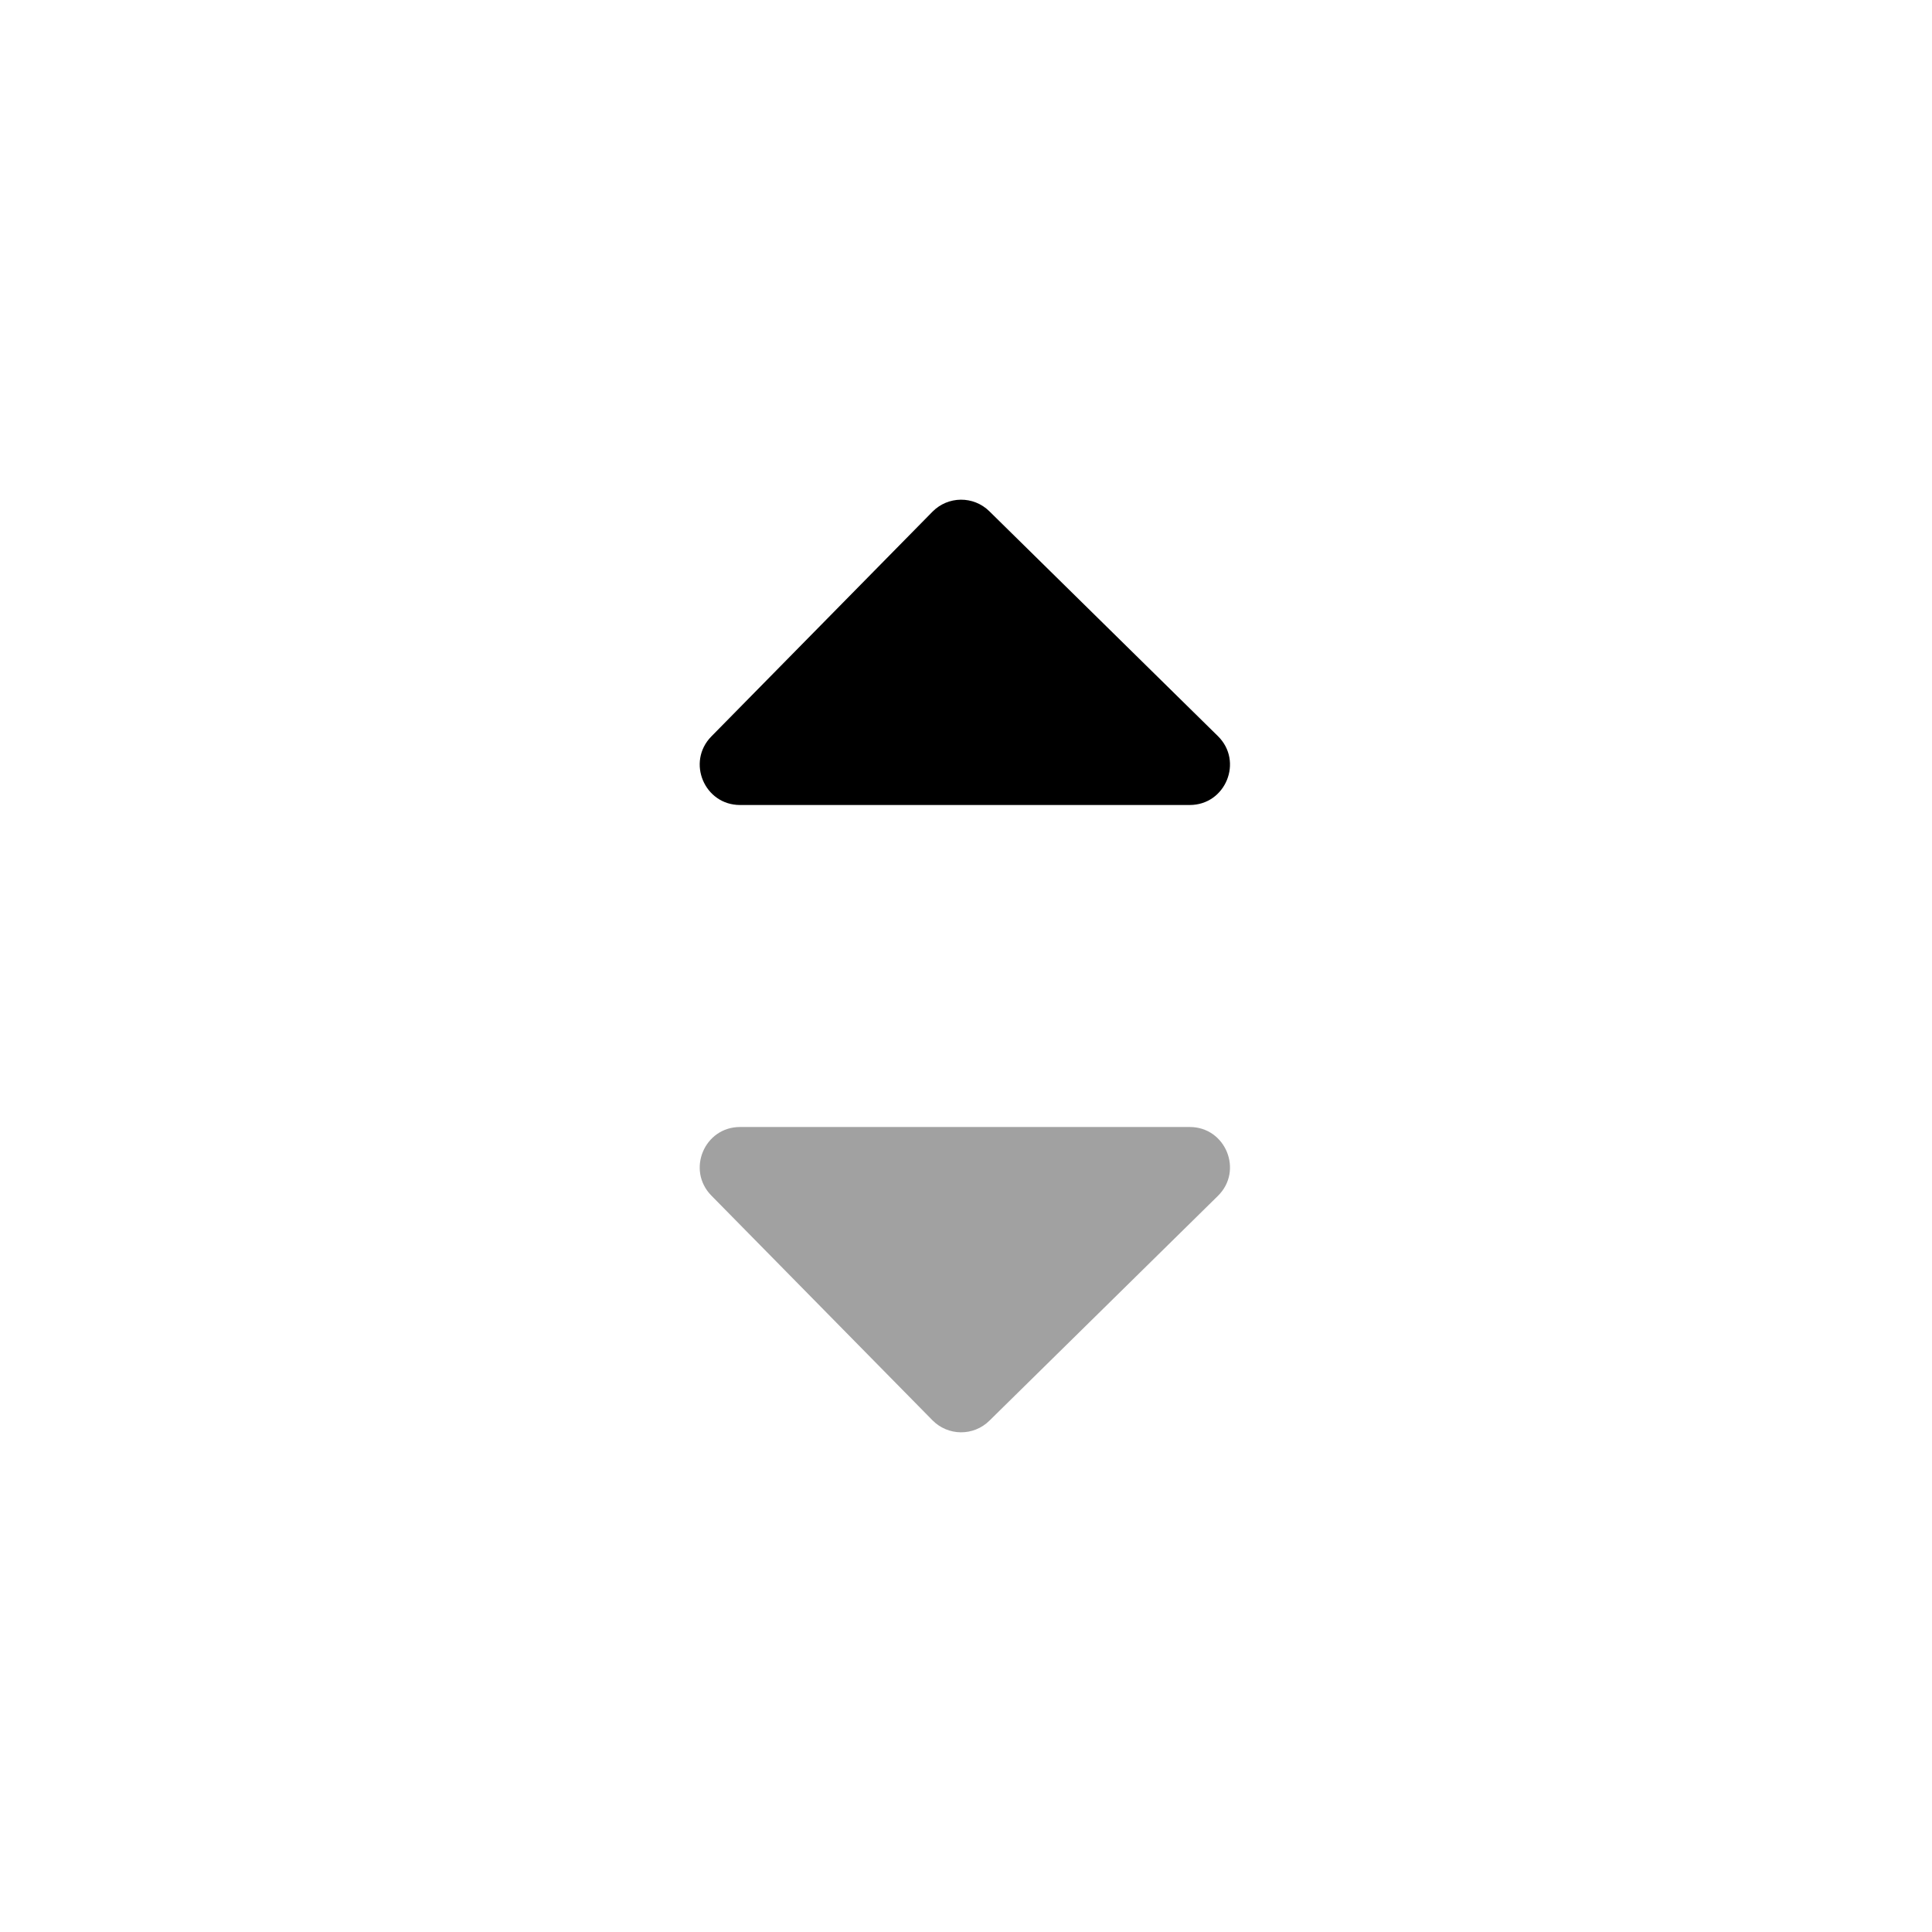
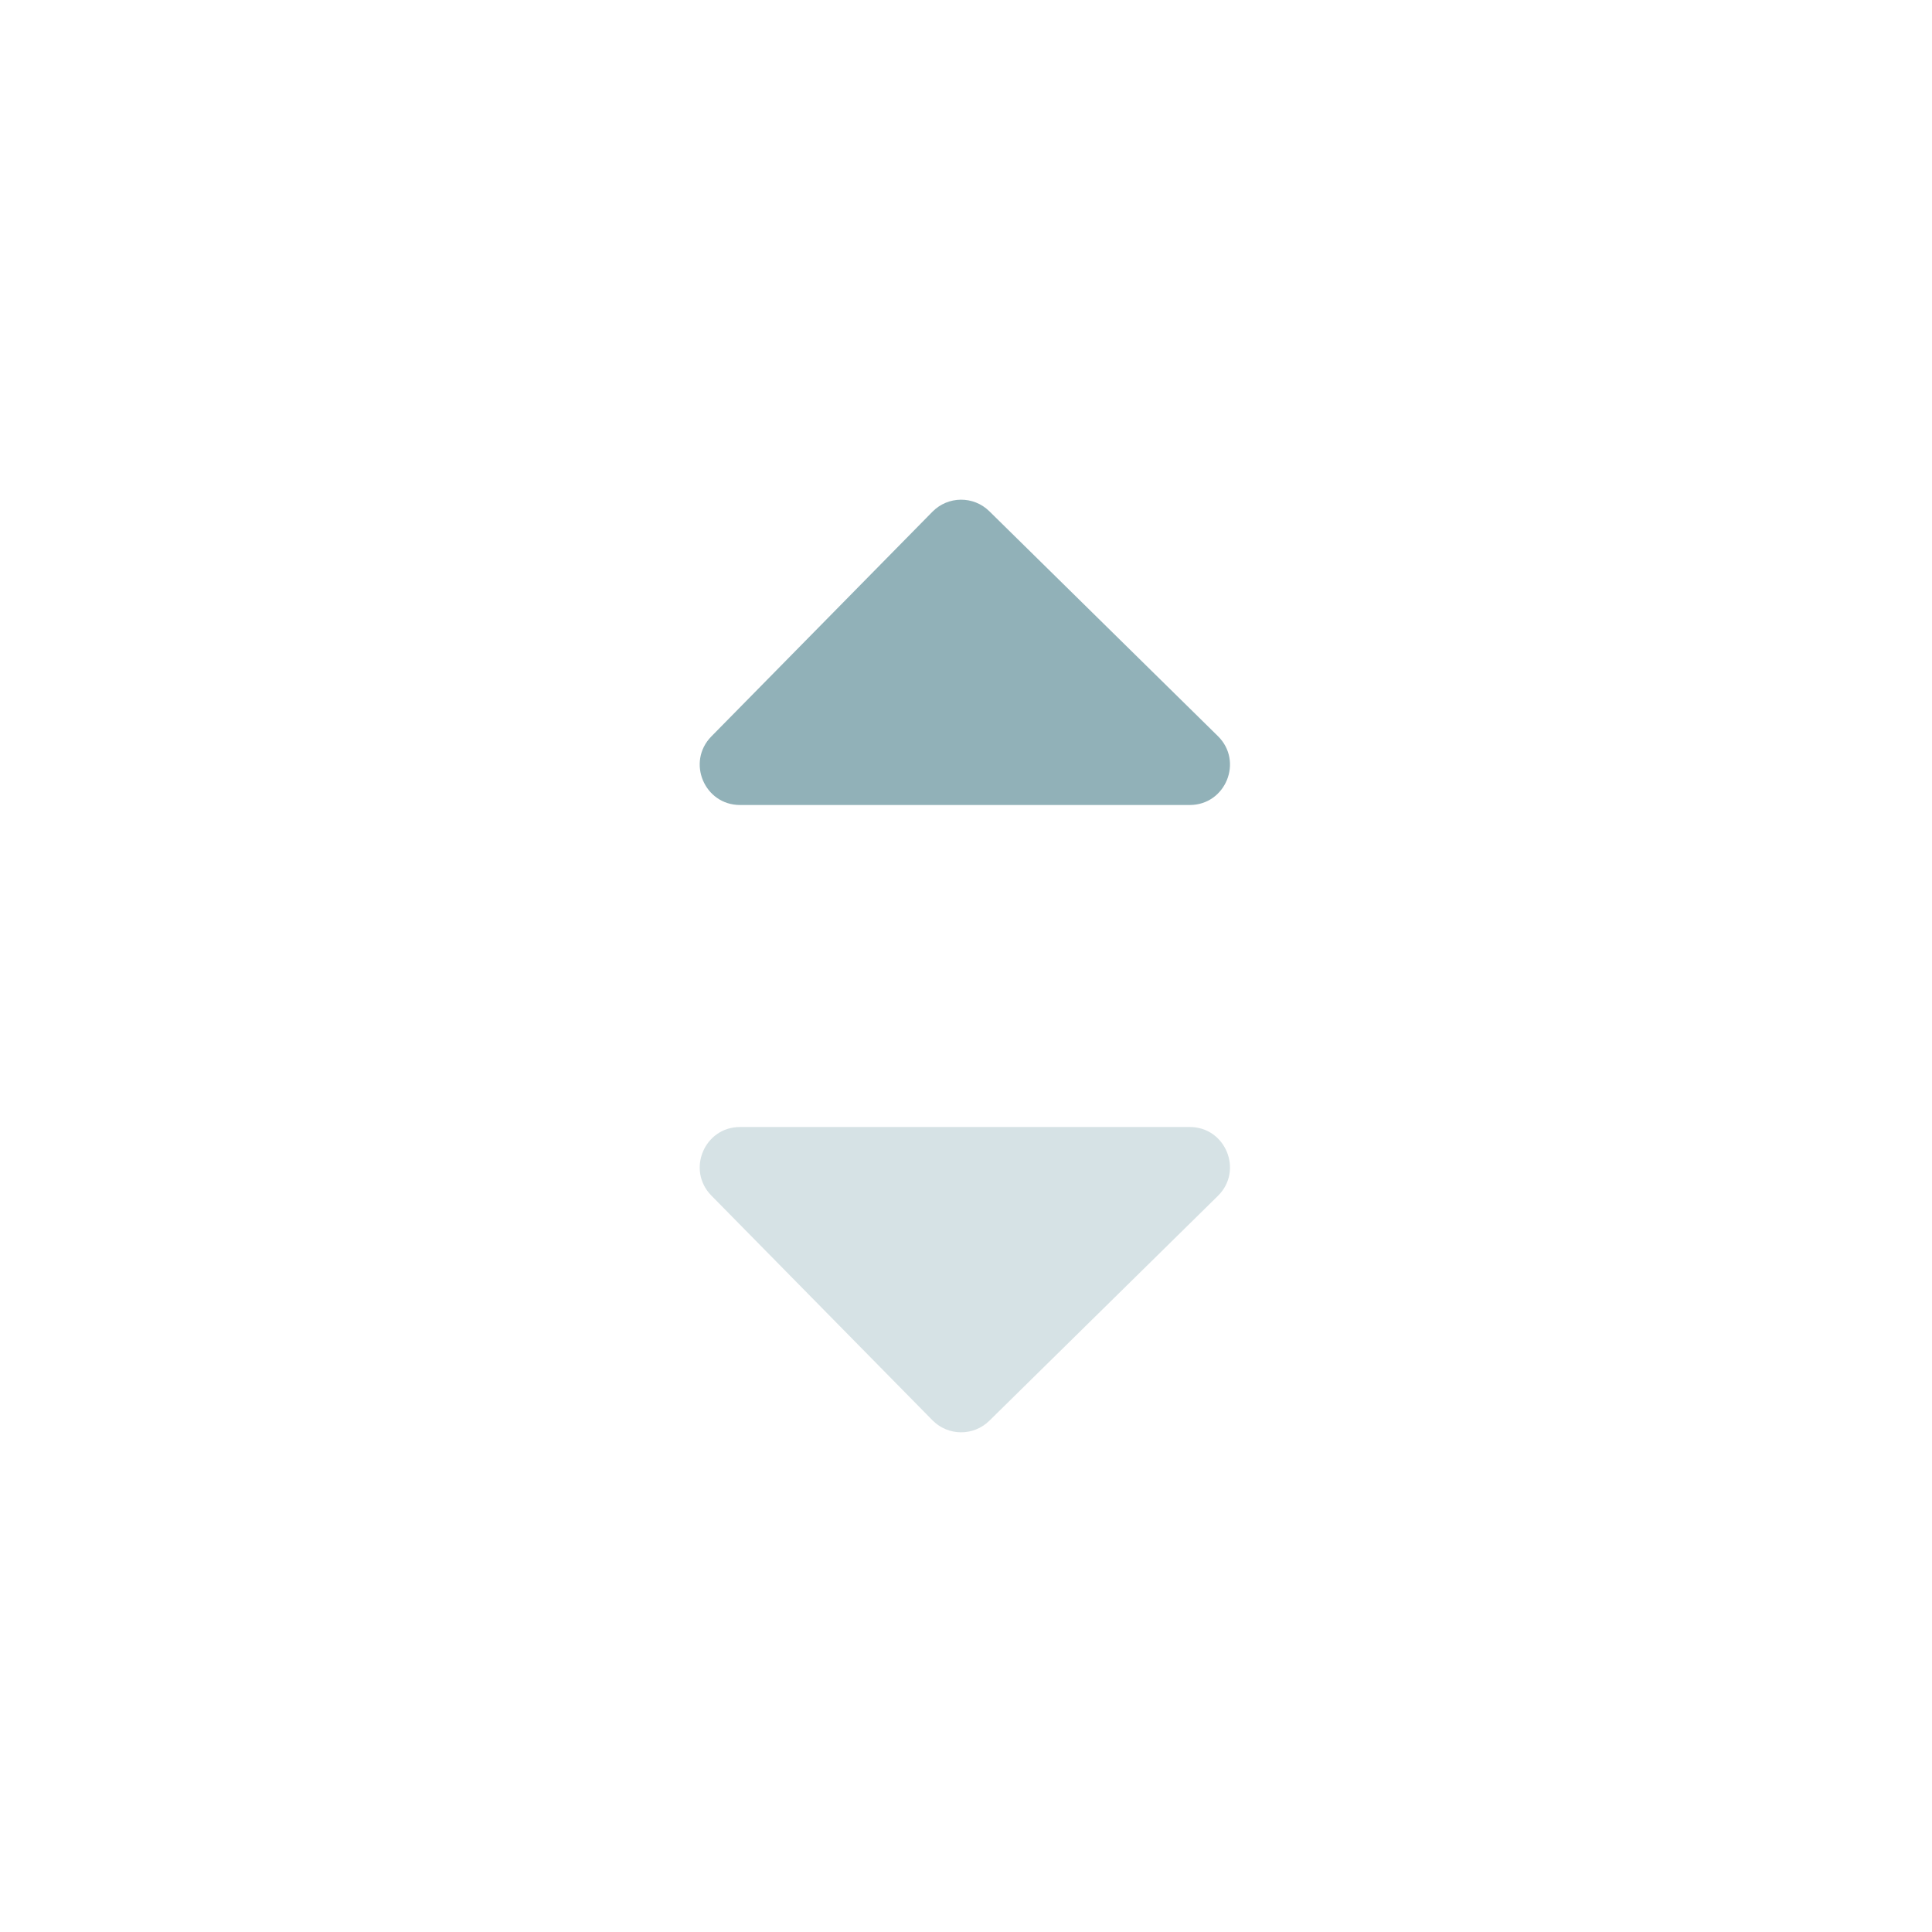
<svg xmlns="http://www.w3.org/2000/svg" width="24" height="24" viewBox="0 0 24 24" fill="none">
-   <path opacity="0.37" fill-rule="evenodd" clip-rule="evenodd" d="M8.836 14.851C8.526 14.534 8.75 14 9.193 14H14.779C15.226 14 15.448 14.543 15.129 14.856L12.29 17.649C12.093 17.843 11.777 17.84 11.583 17.643L8.836 14.851Z" fill="black" />
-   <path fill-rule="evenodd" clip-rule="evenodd" d="M8.836 9.149C8.526 9.466 8.75 10 9.193 10H14.779C15.226 10 15.448 9.457 15.129 9.144L12.29 6.351C12.093 6.157 11.777 6.16 11.583 6.357L8.836 9.149Z" fill="black" />
+   <path opacity="0.37" fill-rule="evenodd" clip-rule="evenodd" d="M8.836 14.851C8.526 14.534 8.75 14 9.193 14H14.779C15.226 14 15.448 14.543 15.129 14.856L12.29 17.649C12.093 17.843 11.777 17.84 11.583 17.643L8.836 14.851Z" fill="#91B1B8" />
+   <path fill-rule="evenodd" clip-rule="evenodd" d="M8.836 9.149C8.526 9.466 8.75 10 9.193 10H14.779C15.226 10 15.448 9.457 15.129 9.144L12.29 6.351C12.093 6.157 11.777 6.16 11.583 6.357L8.836 9.149Z" fill="#91B1B8" />
</svg>
